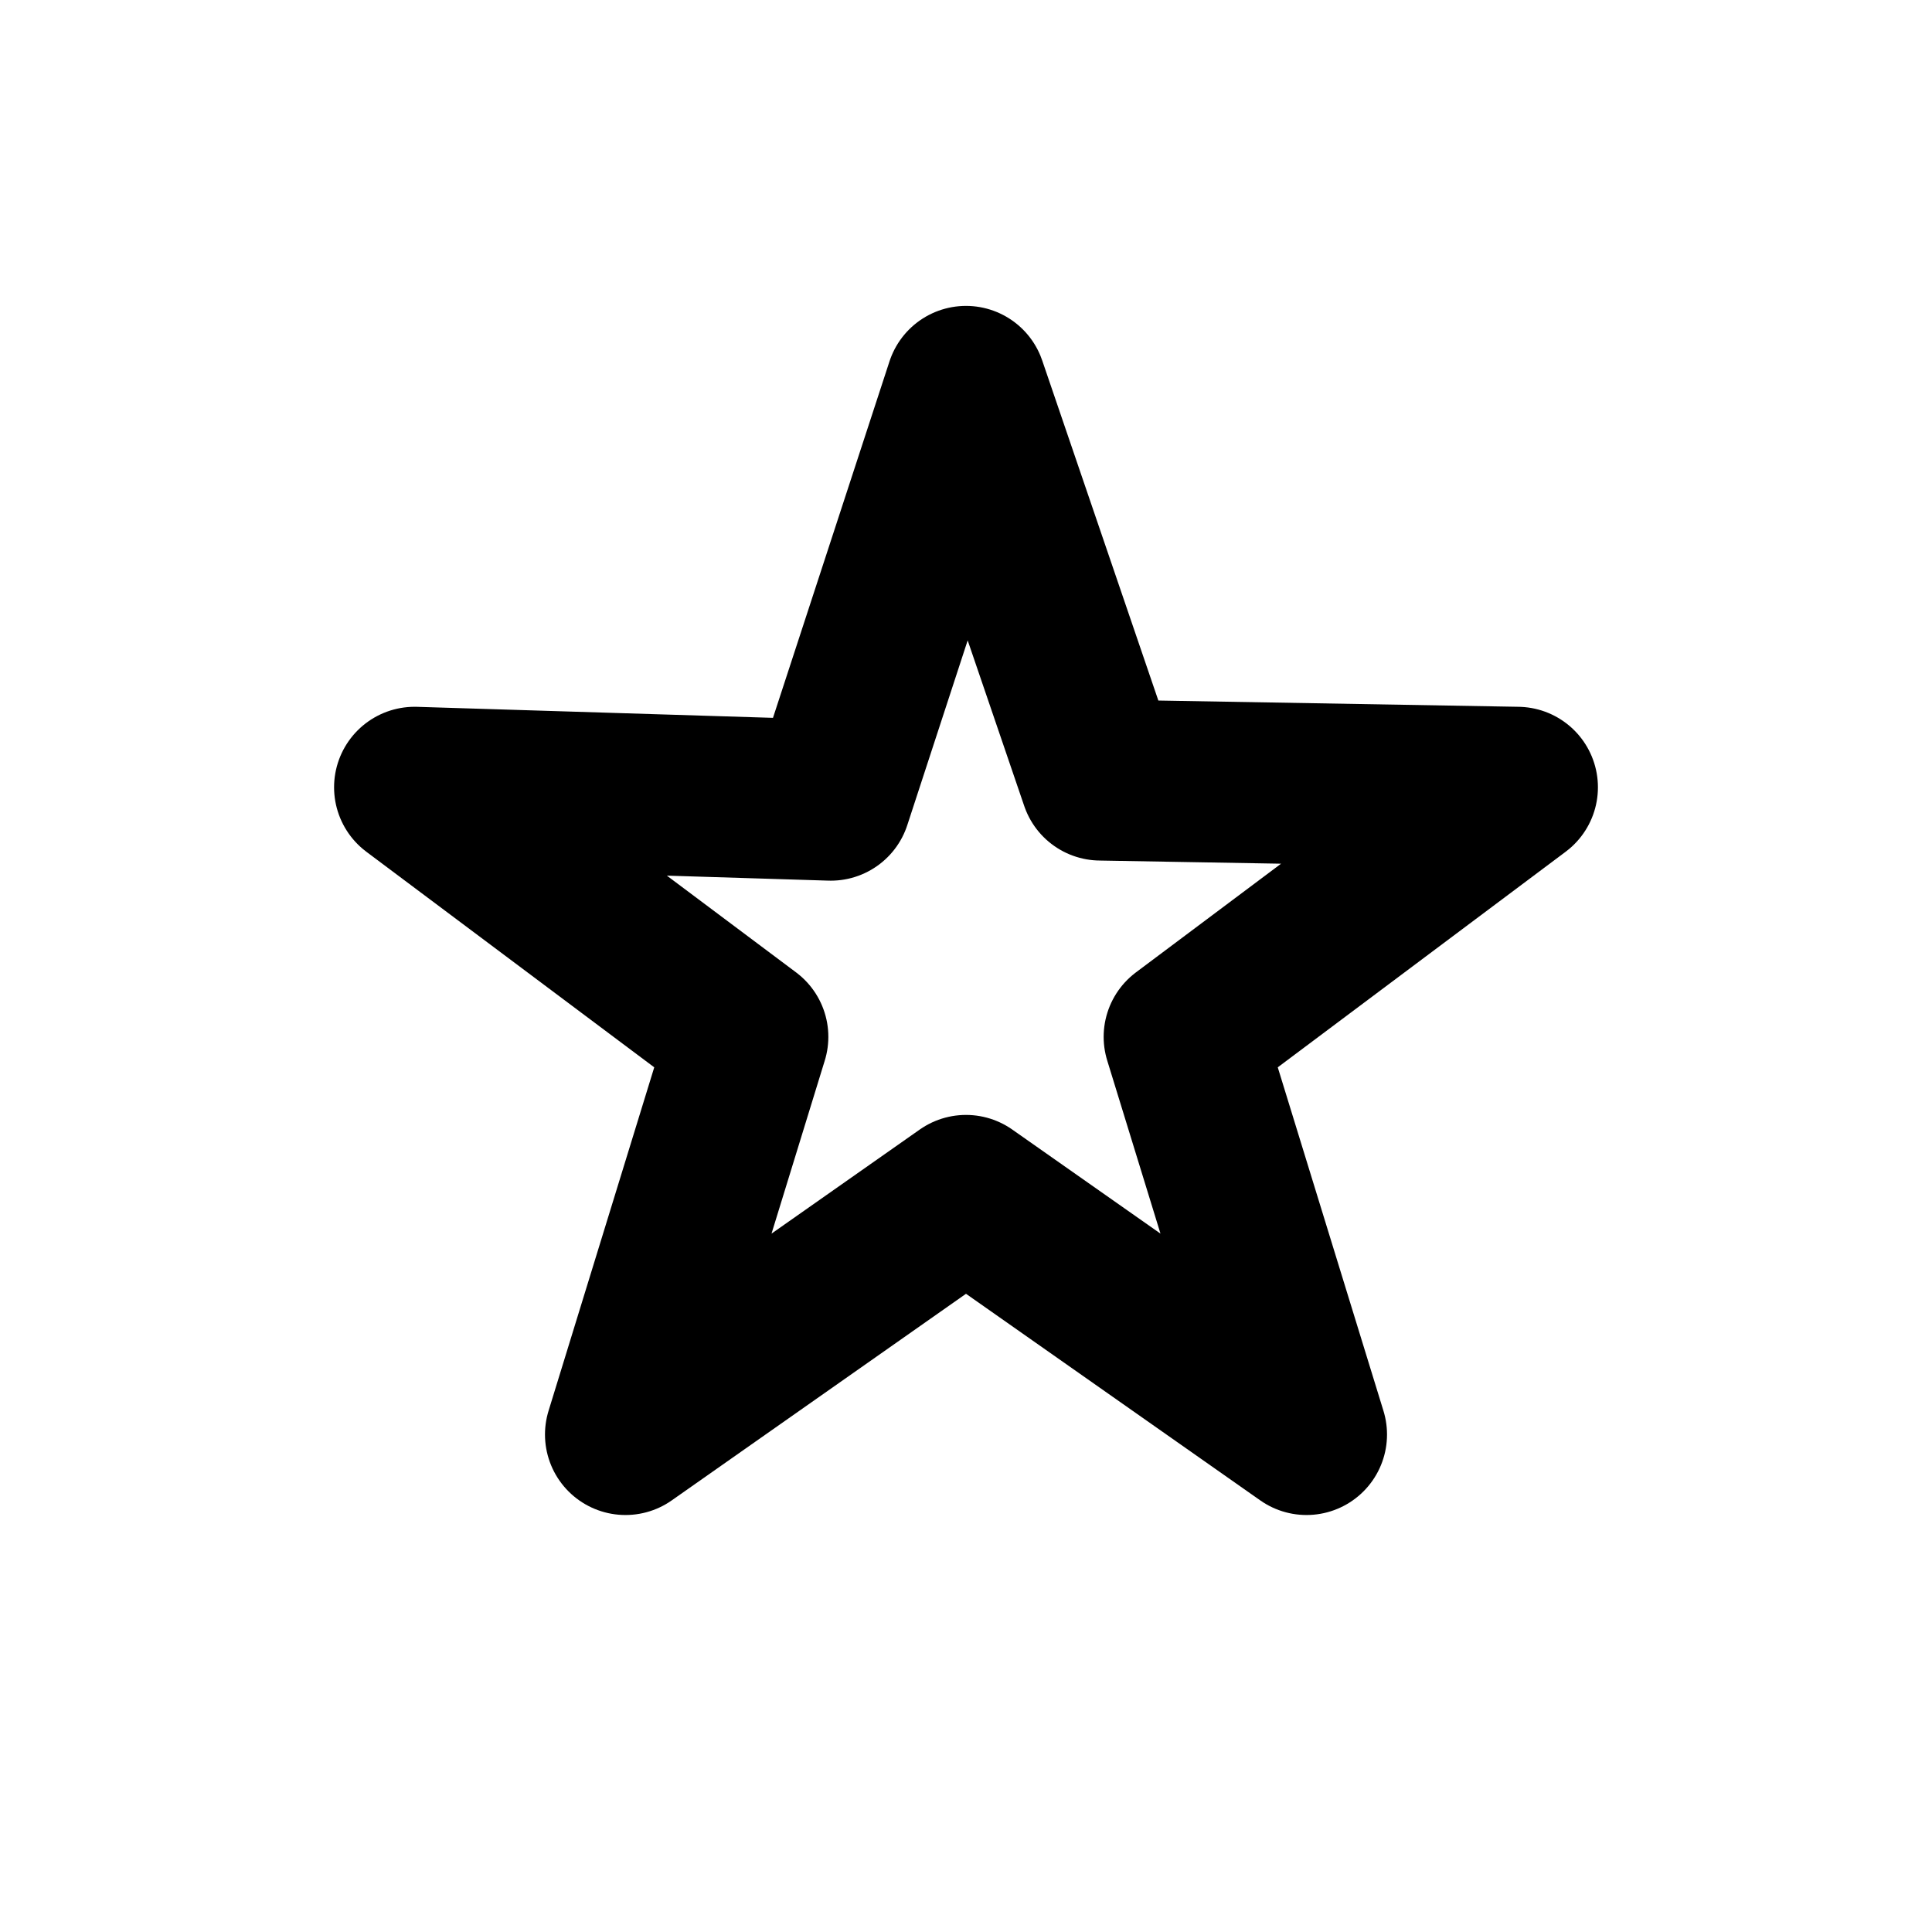
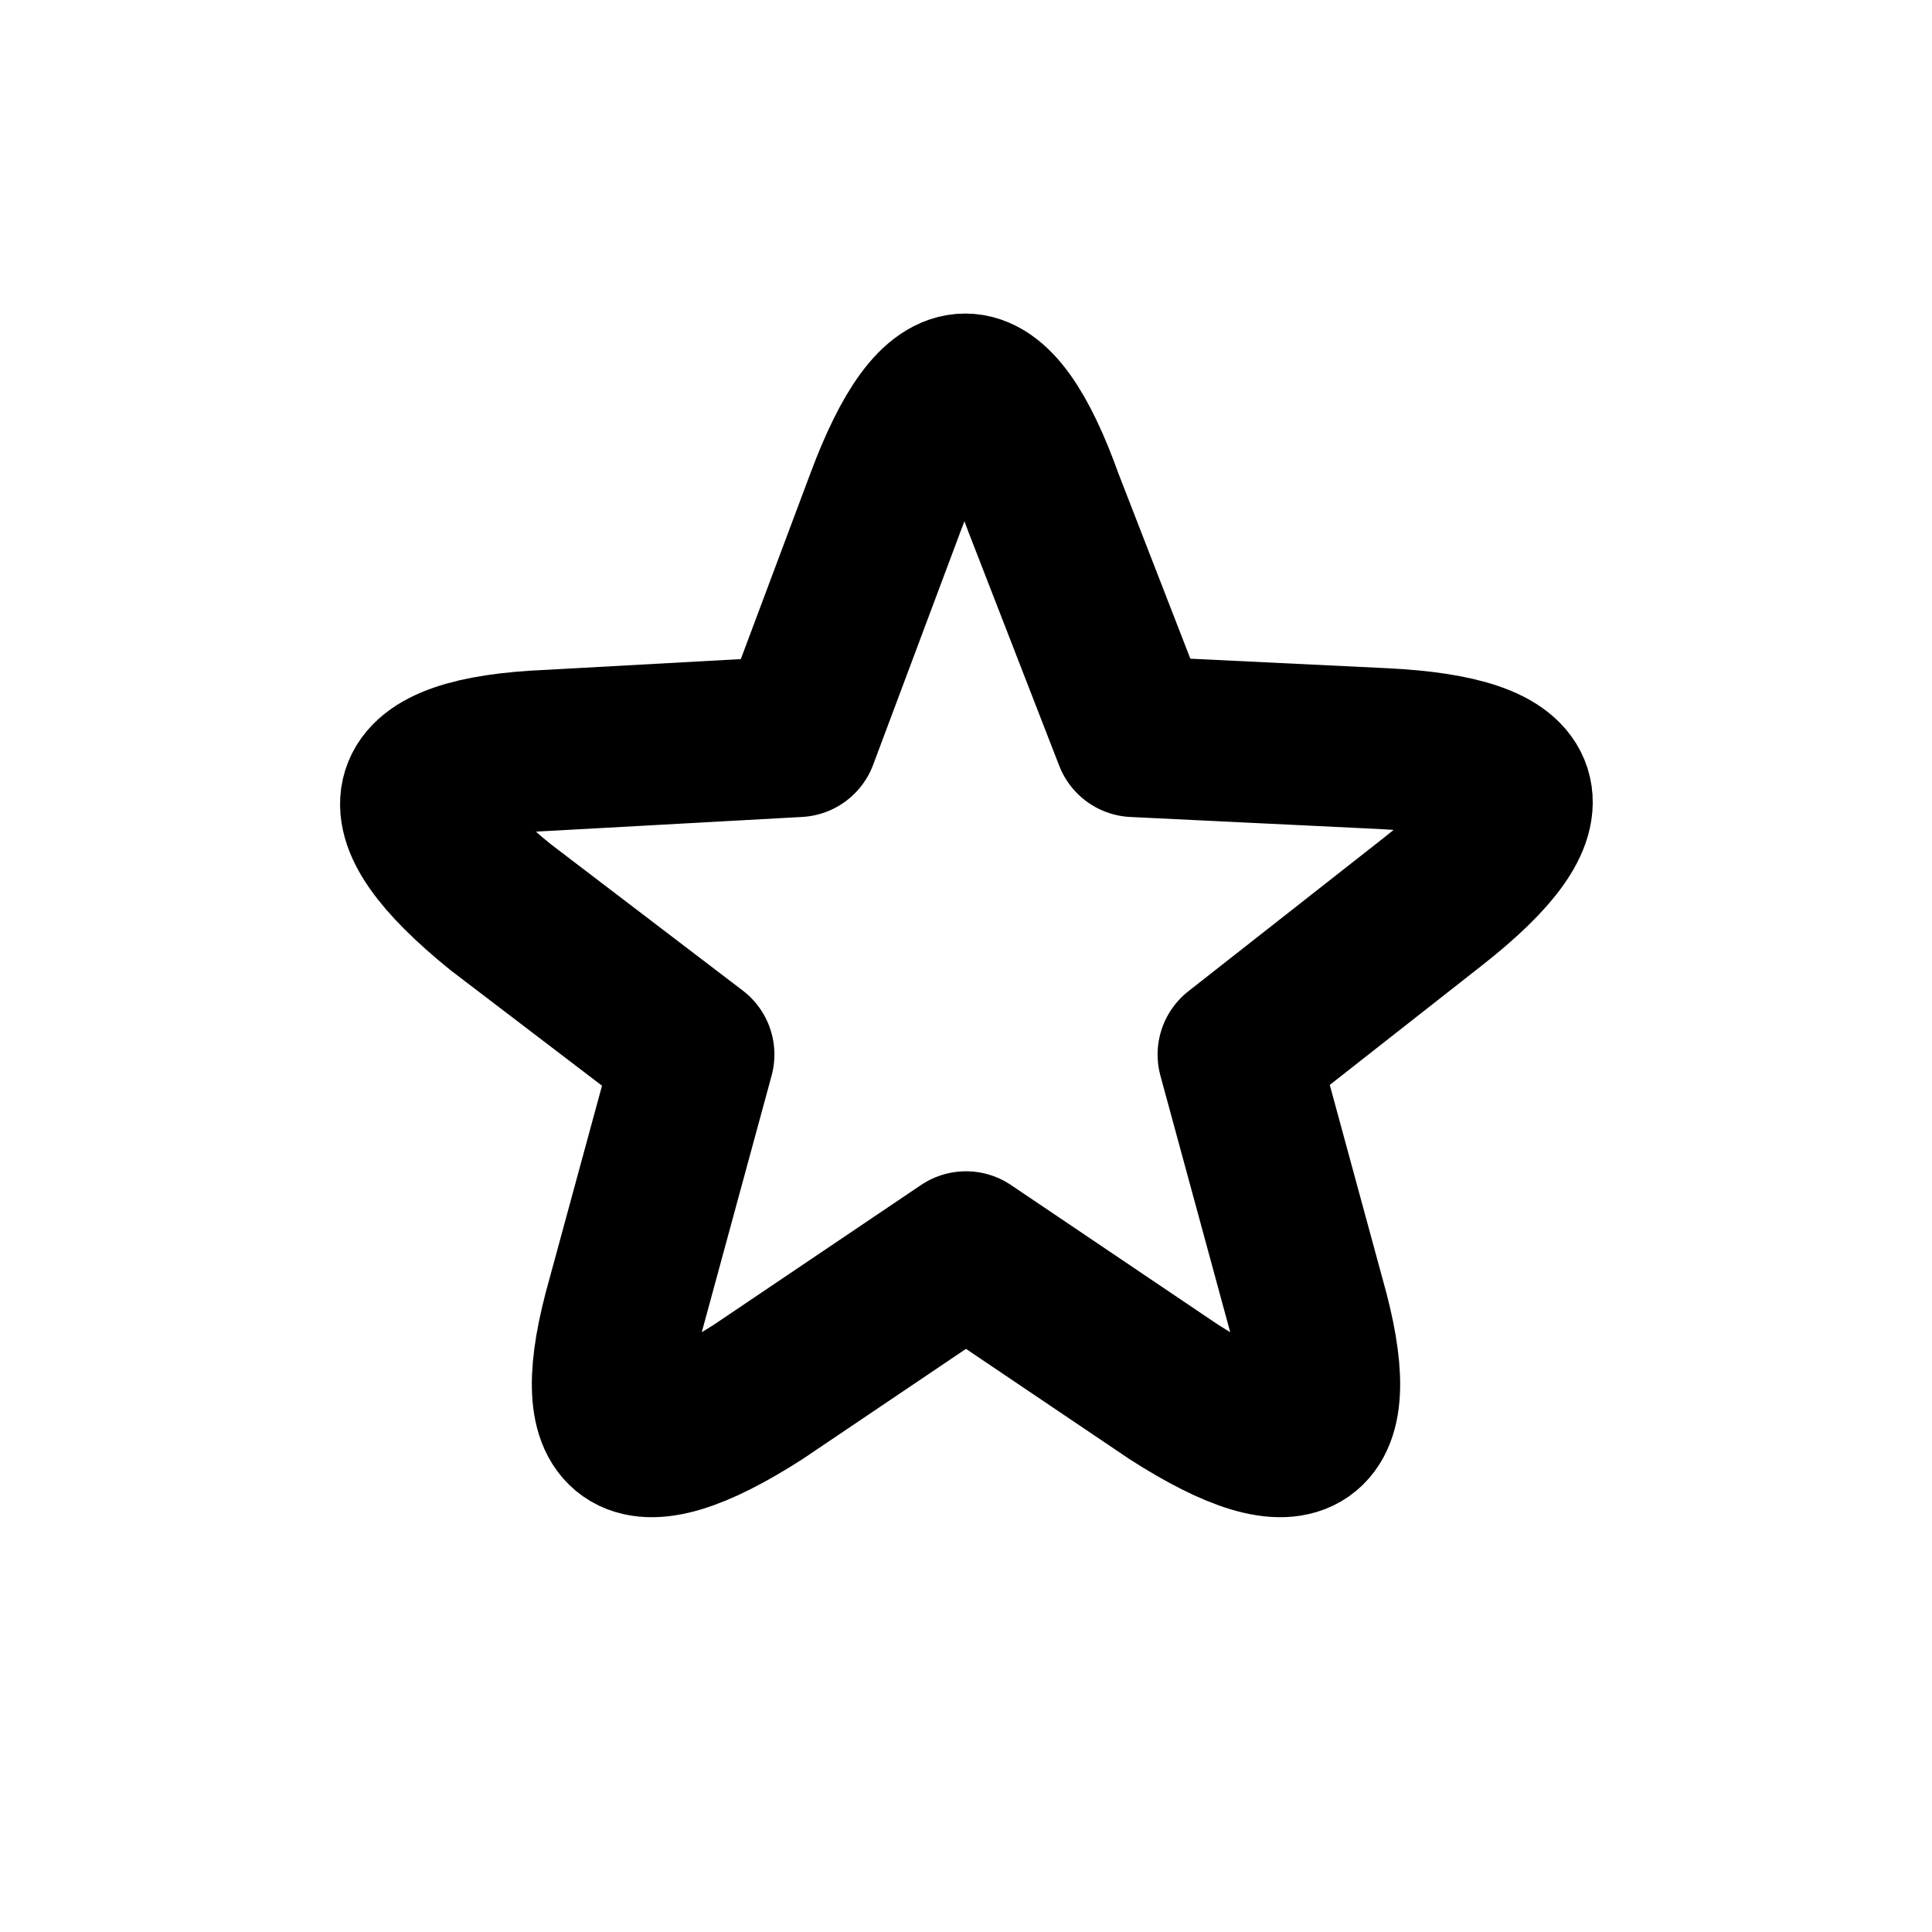
<svg xmlns="http://www.w3.org/2000/svg" viewBox="0 0 24 24" fill="none" aria-hidden="true">
-   <path d="M12 4.8 13.67 9.69 18.85 9.78 14.71 12.88 16.23 17.82 12 14.85 7.77 17.82 9.29 12.88 5.15 9.78 10.32 9.94Z" stroke="currentColor" stroke-width="2" stroke-linecap="round" stroke-linejoin="round" />
+   <path d="M11 6.24Q12 3.55 12.96 6.24L14.09 9.15L17.19 9.3Q20.04 9.44 17.8 11.2L15.38 13.1L16.21 16.15Q16.97 18.82 14.58 17.29L12 15.55L9.42 17.29Q7.03 18.82 7.79 16.15L8.62 13.1L6.22 11.27Q3.96 9.44 6.83 9.32L9.91 9.15Z" stroke="currentColor" stroke-width="2" stroke-linecap="round" stroke-linejoin="round" />
</svg>
